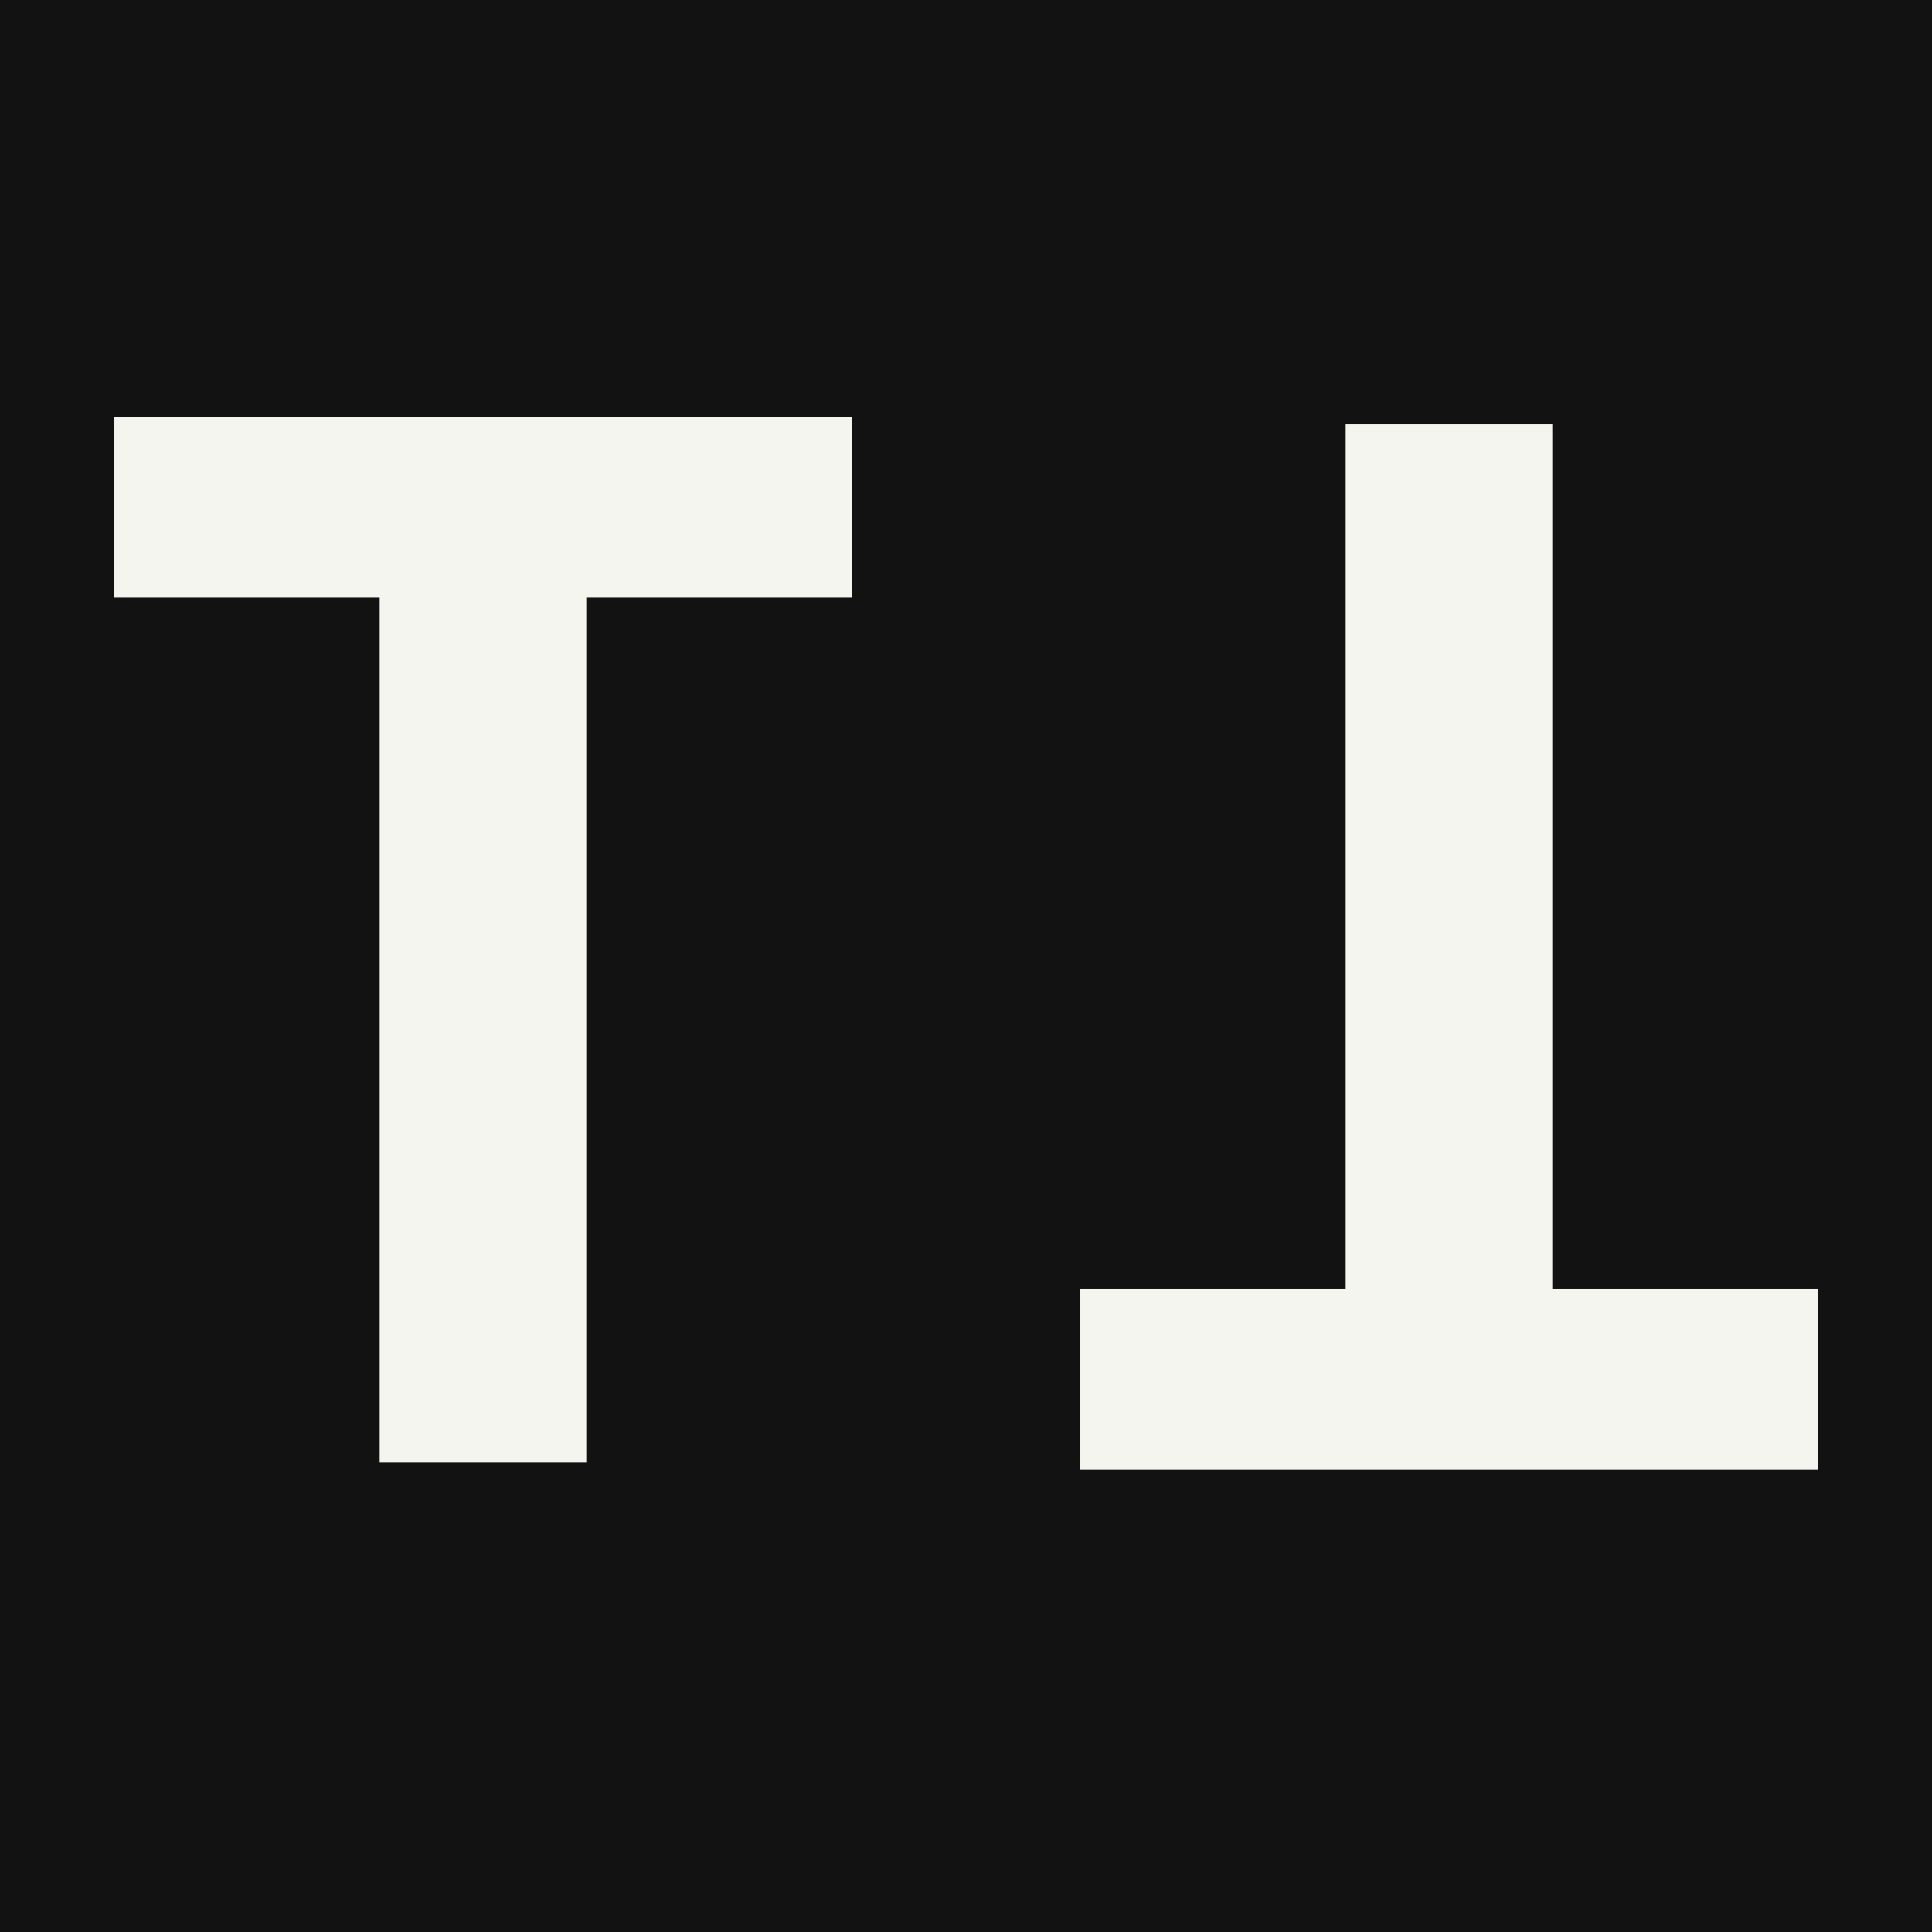
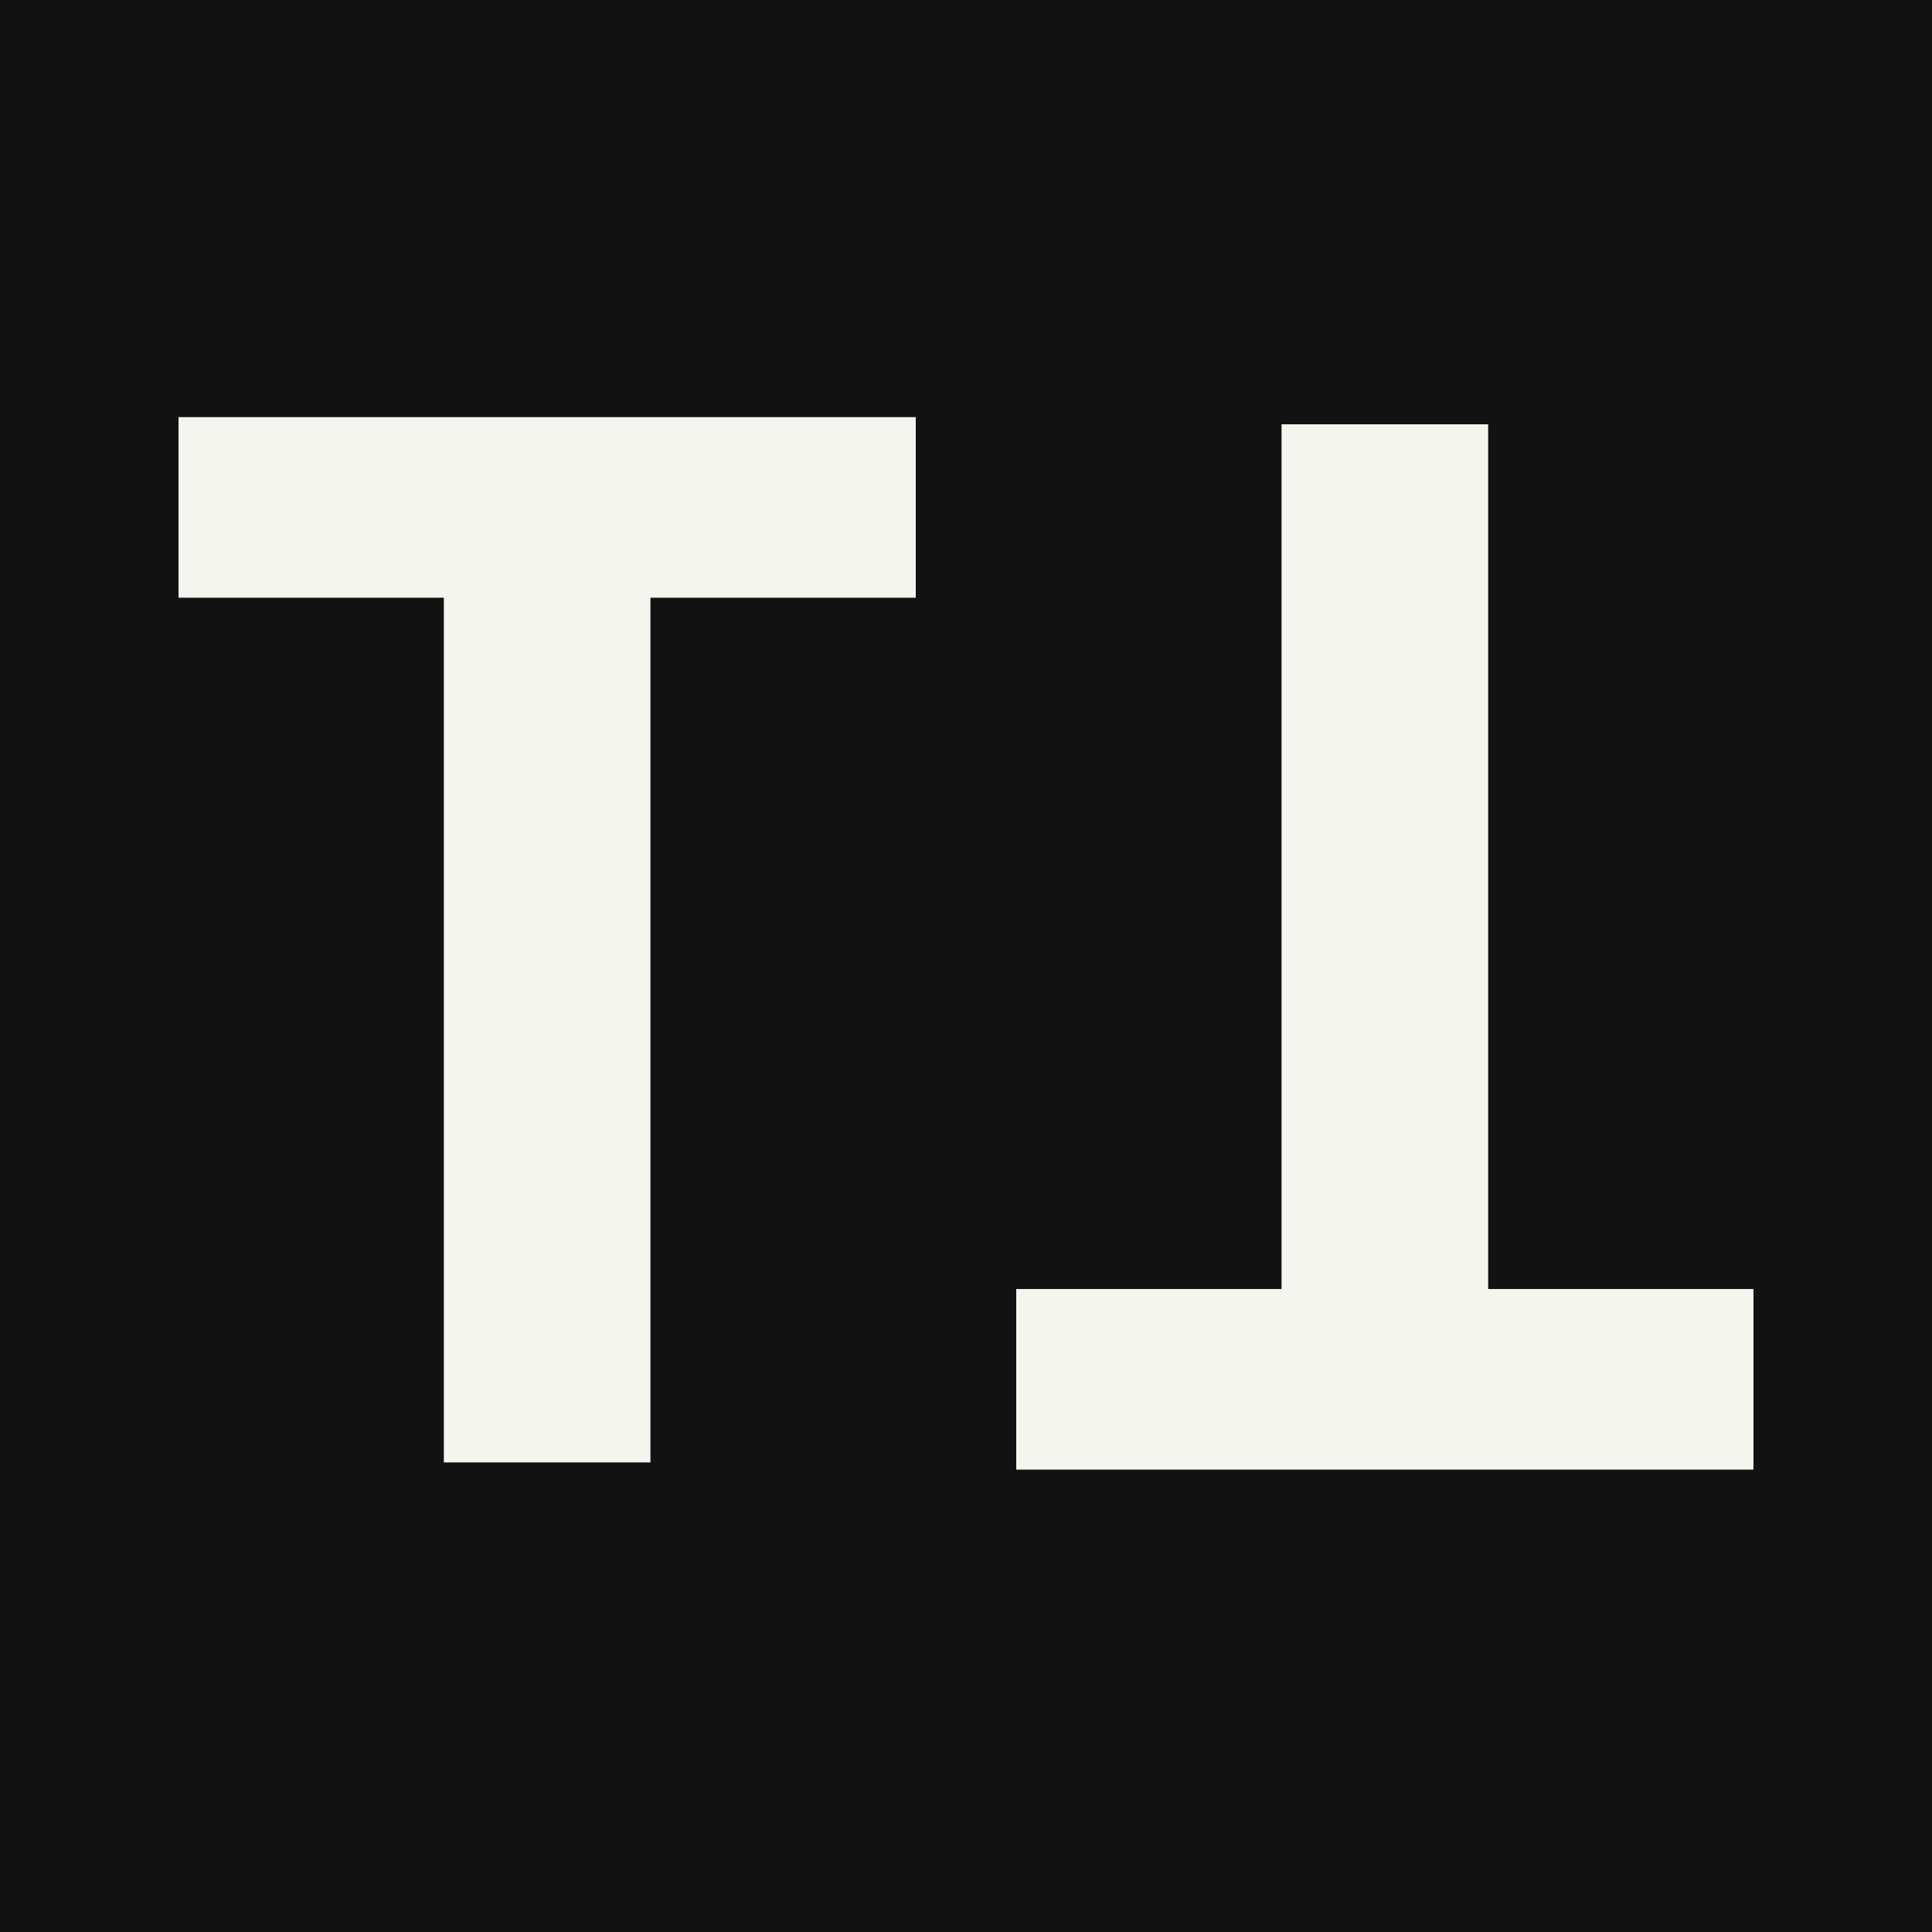
<svg xmlns="http://www.w3.org/2000/svg" viewBox="0 0 512 512">
  <rect width="512" height="512" fill="#121212" />
  <rect x="6" y="6" width="500" height="500" fill="#121212" />
  <g font-family="monospace" font-weight="bold" font-size="380" fill="#F5F5F0" dominant-baseline="central" text-anchor="middle">
-     <text x="128" y="256">T</text>
-     <text x="240" y="268" transform="rotate(180, 312, 256)">T</text>
+     <text x="145" y="256">T</text>
+     <text x="257" y="268" transform="rotate(180, 312, 256)">T</text>
  </g>
</svg>
